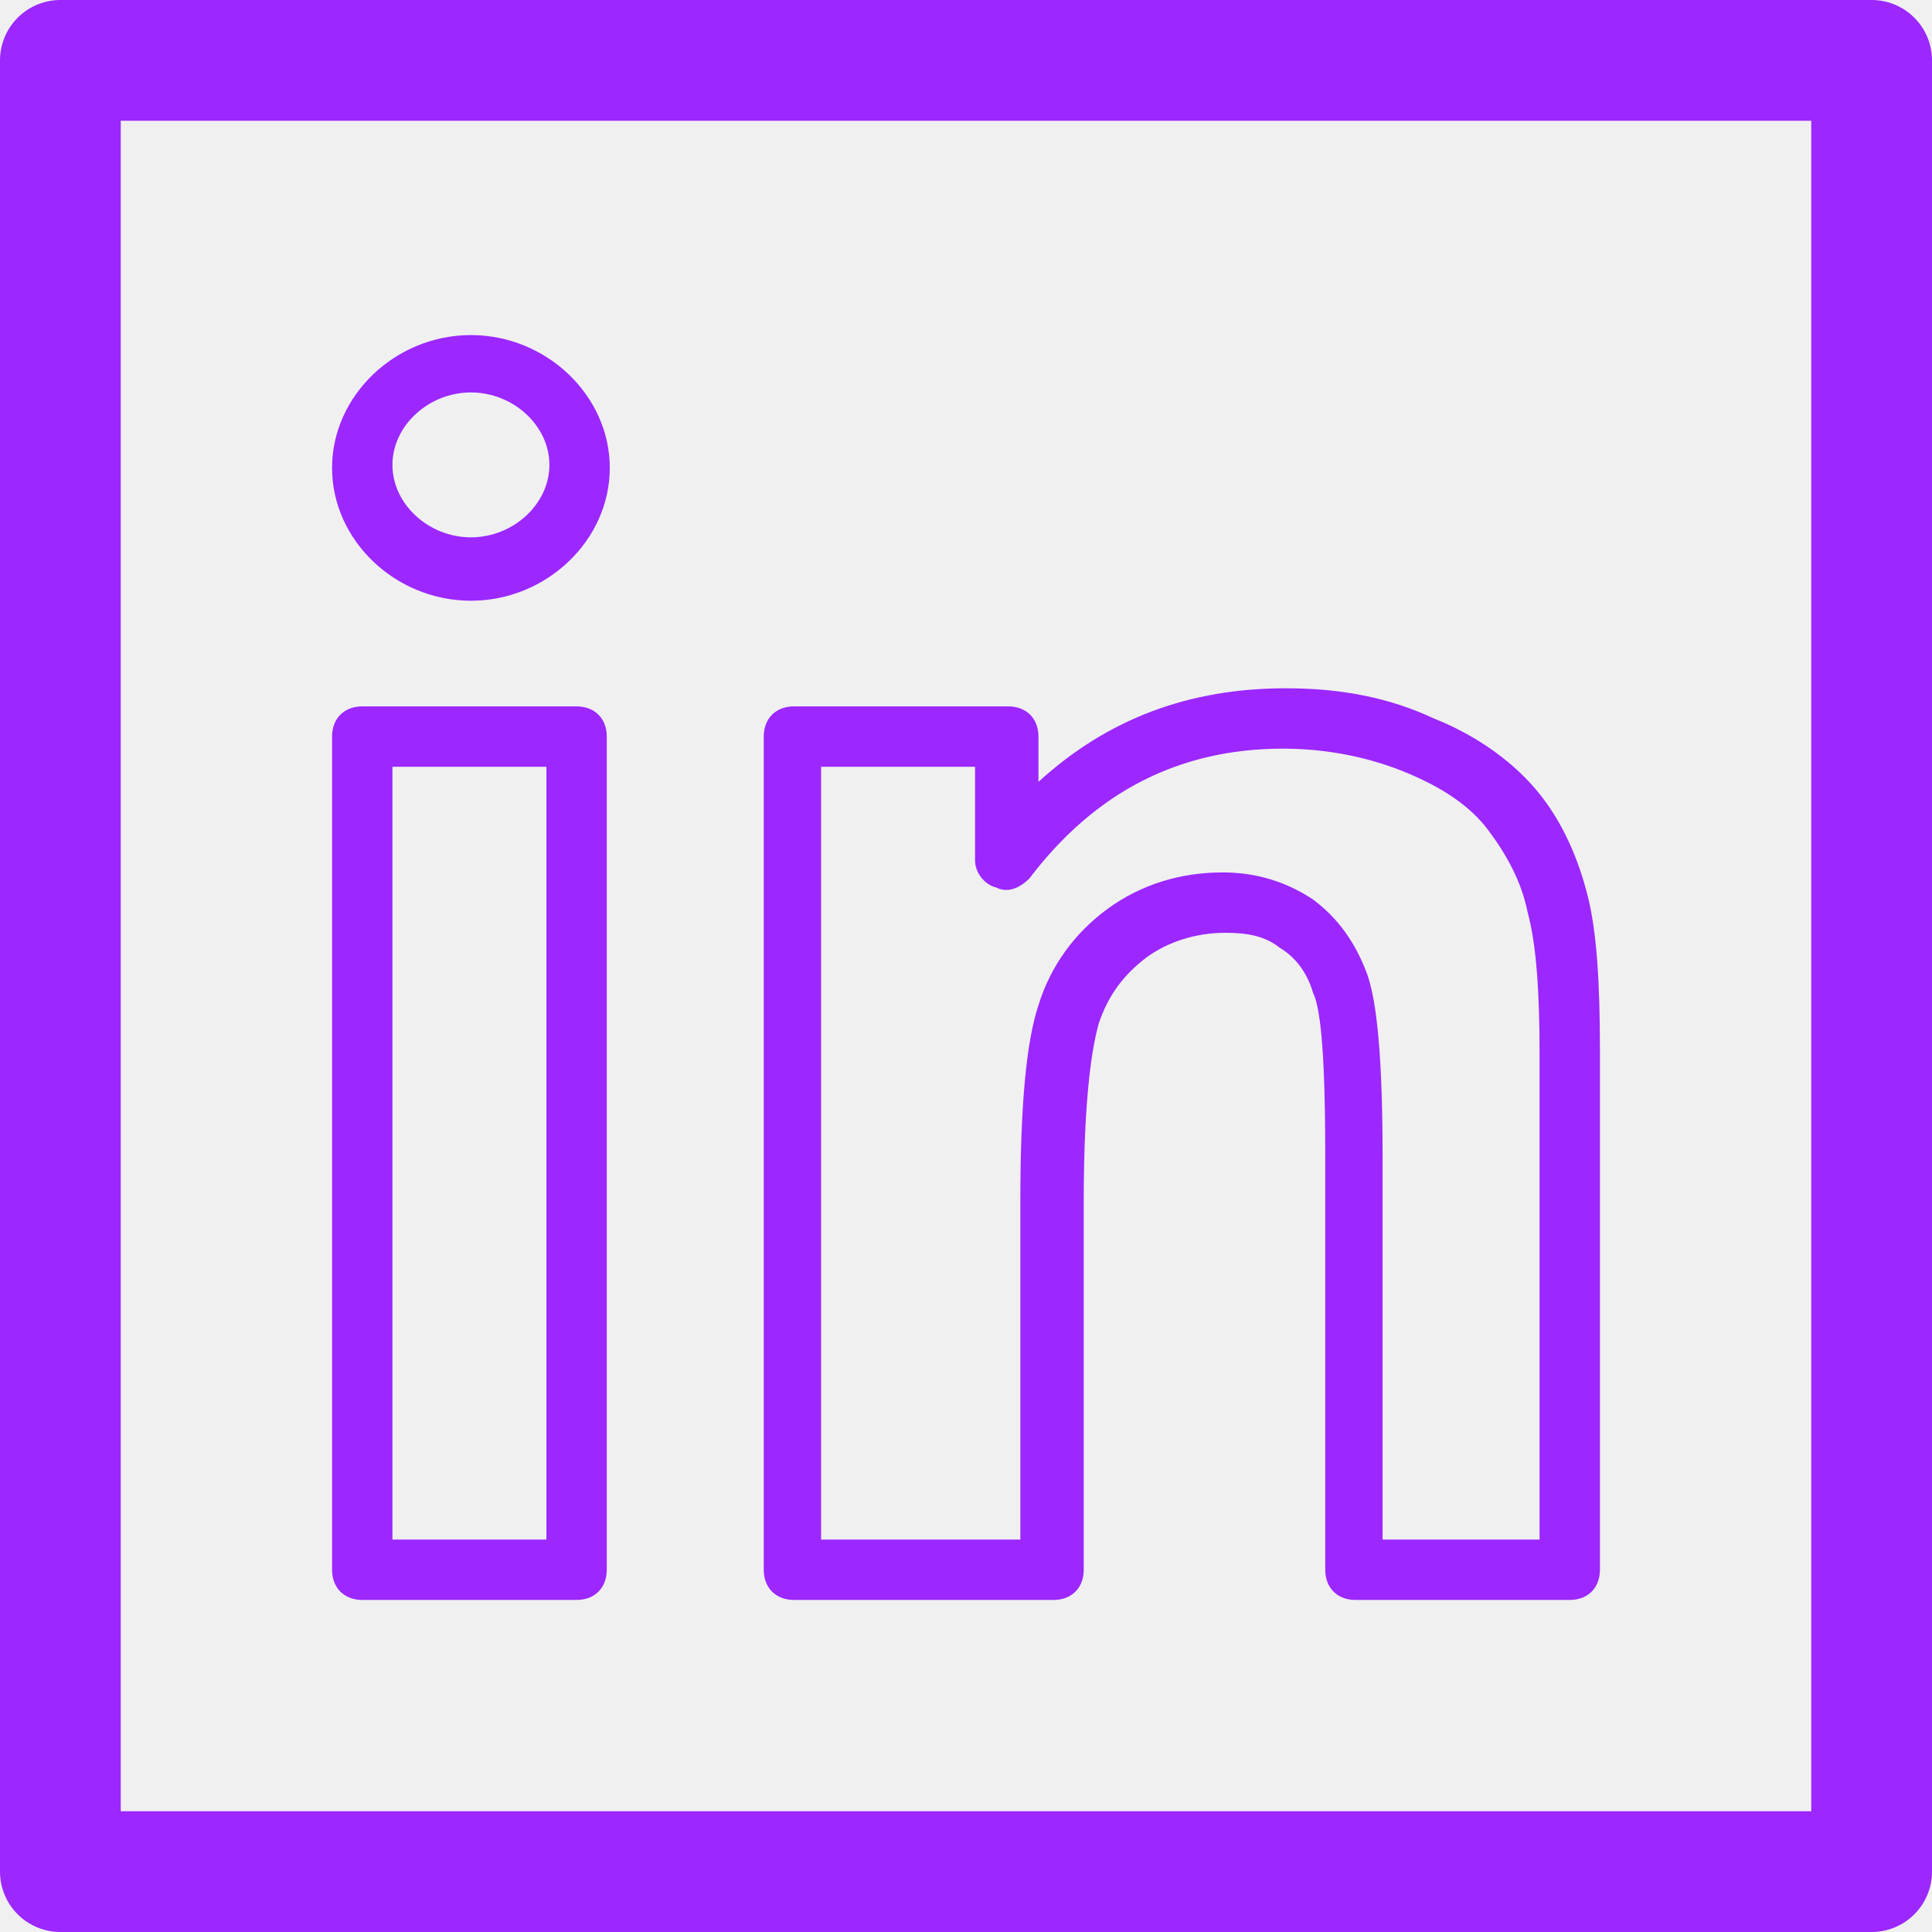
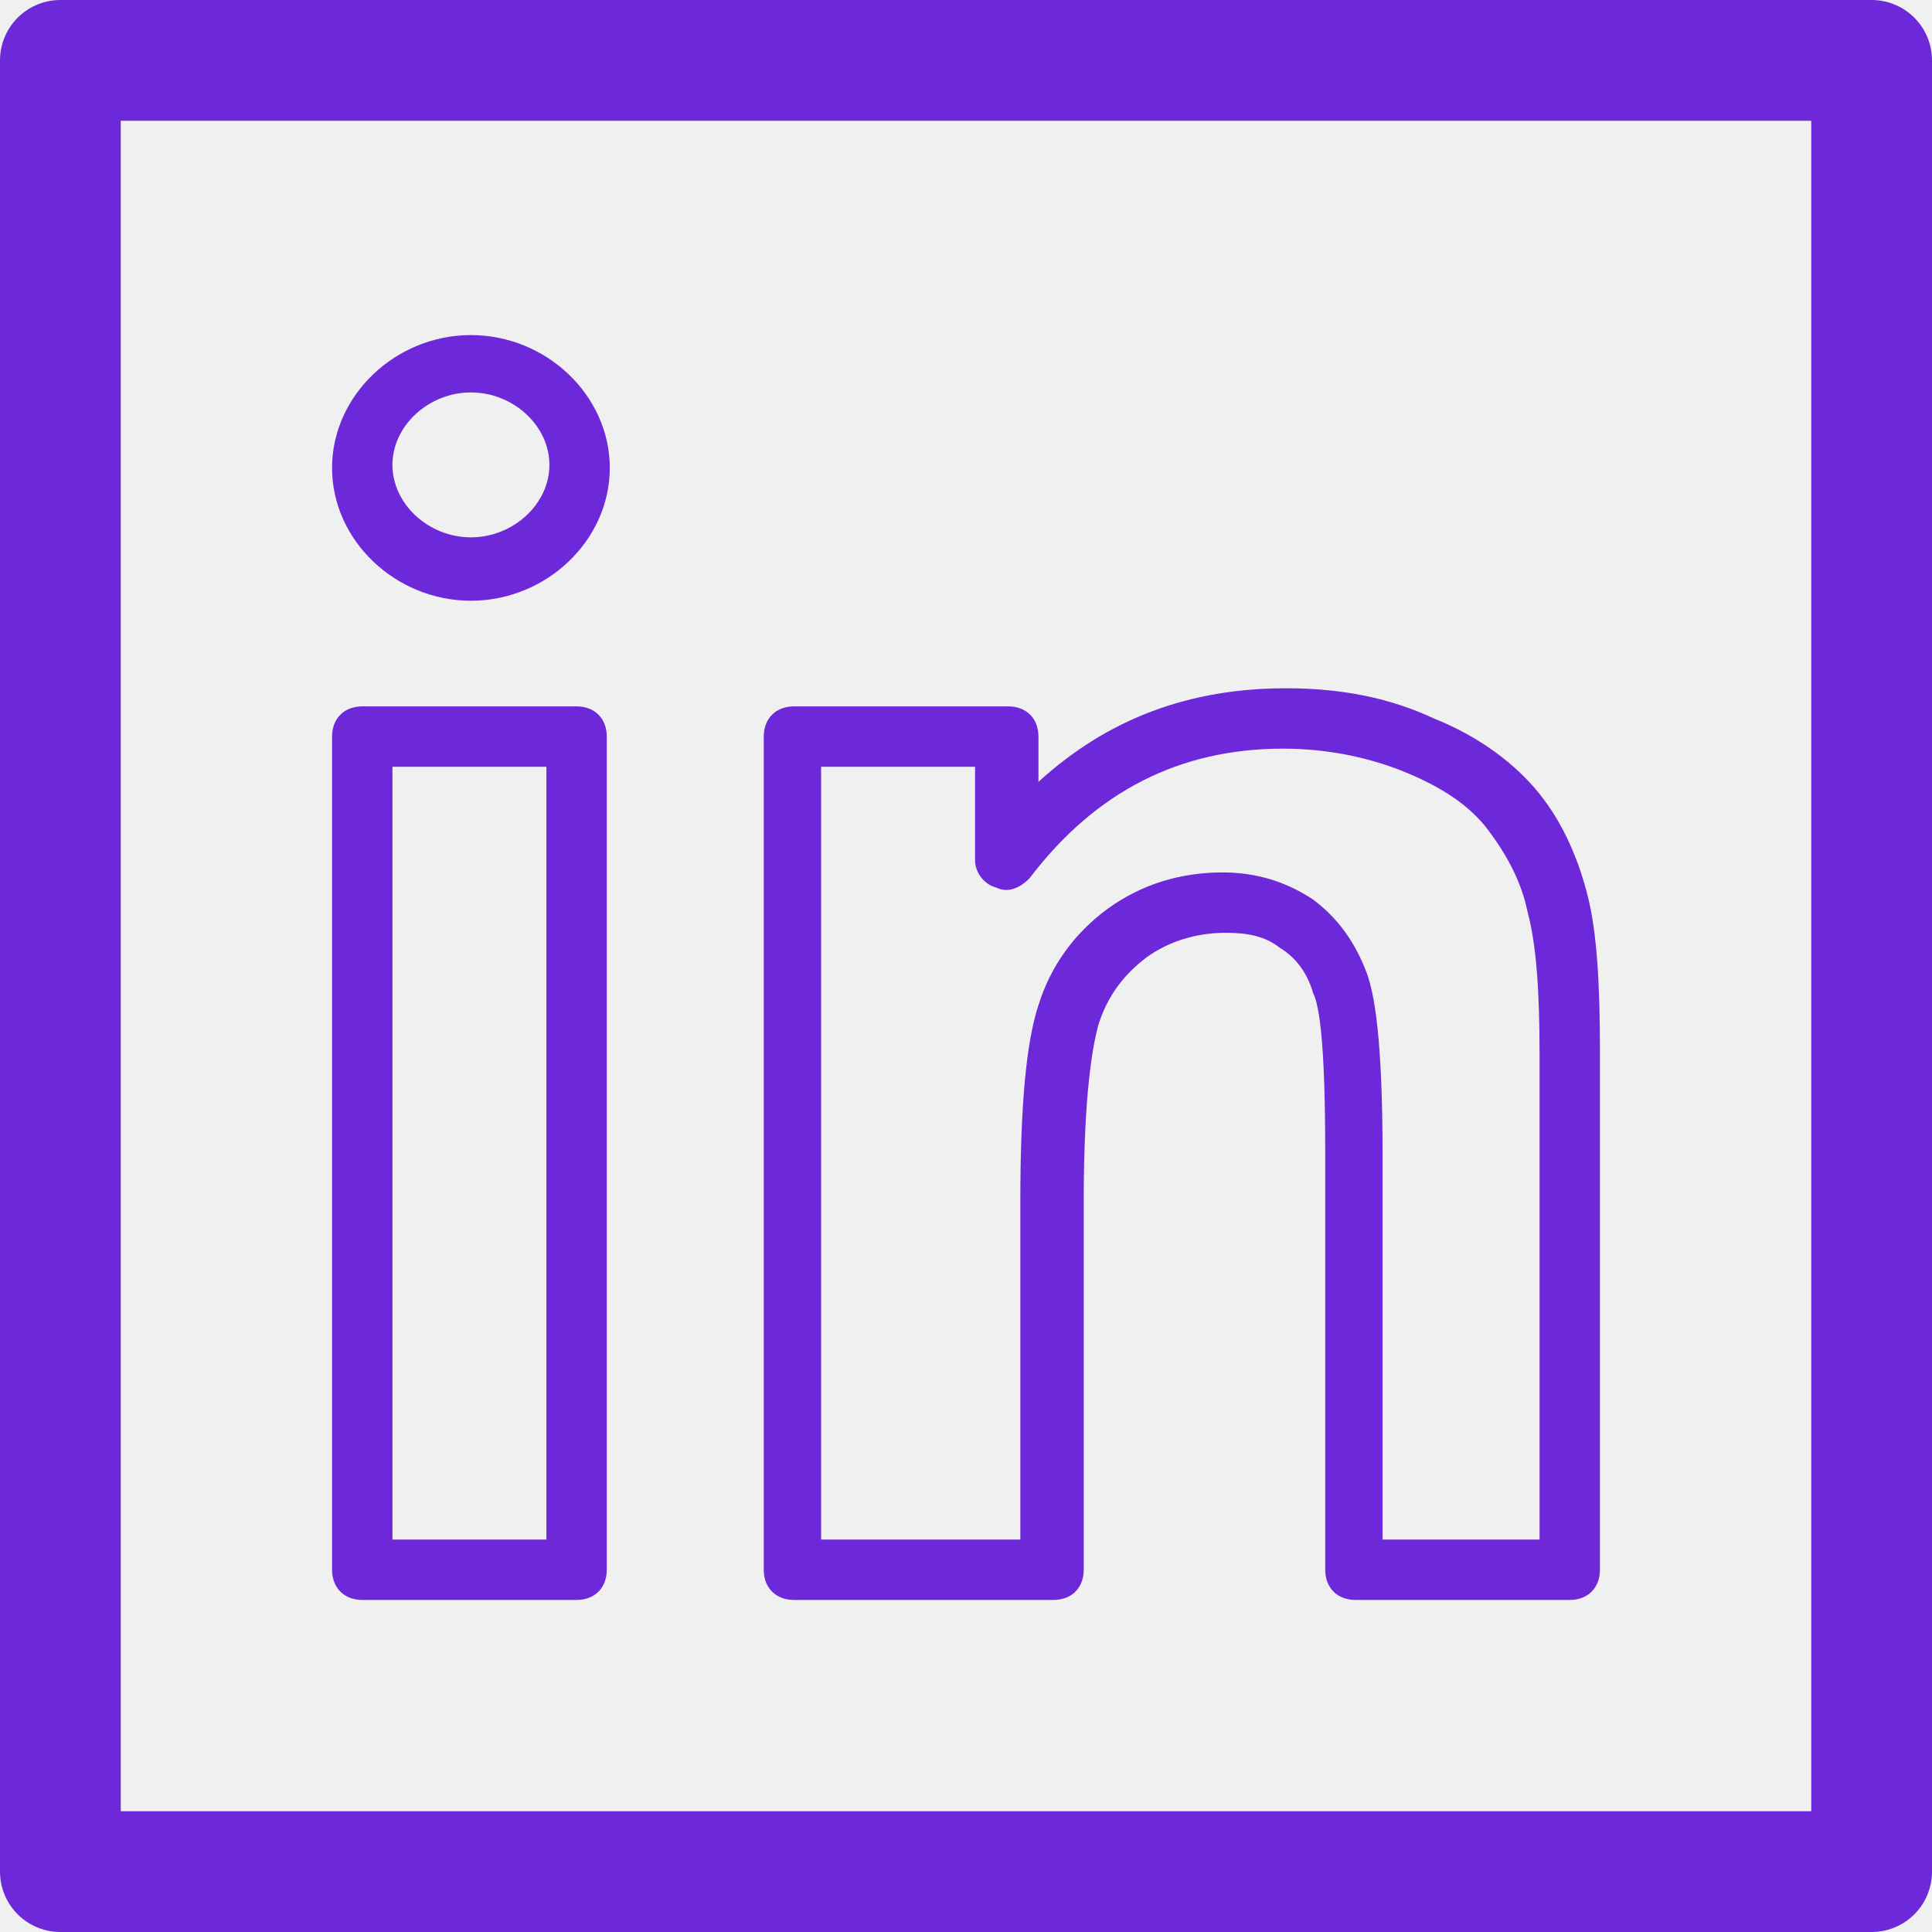
<svg xmlns="http://www.w3.org/2000/svg" width="32" height="32" viewBox="0 0 32 32" fill="none">
  <g clip-path="url(#clip0_66_1195)">
-     <path d="M29 31.5H3C1.6 31.5 0.5 30.4 0.5 29V3C0.5 1.6 1.6 0.5 3 0.5H29C30.4 0.5 31.5 1.6 31.5 3V29C31.5 30.4 30.4 31.5 29 31.5ZM3 1.5C2.15 1.5 1.5 2.15 1.5 3V29C1.5 29.85 2.15 30.5 3 30.5H29C29.85 30.5 30.5 29.85 30.5 29V3C30.5 2.15 29.85 1.5 29 1.5H3ZM26 26.5H22.45C22.15 26.5 21.95 26.3 21.95 26V19.1C21.95 17.25 21.85 16.65 21.75 16.45C21.65 16.1 21.45 15.85 21.2 15.7C20.95 15.5 20.65 15.45 20.3 15.45C19.8 15.45 19.35 15.6 19 15.85C18.6 16.15 18.35 16.5 18.2 16.95C18.1 17.3 17.95 18.1 17.95 19.9V26C17.95 26.3 17.75 26.5 17.45 26.5H13.15C12.85 26.5 12.65 26.3 12.65 26V12.2C12.65 11.9 12.85 11.7 13.15 11.7H16.7C17 11.7 17.2 11.9 17.2 12.2V12.95C18.35 11.9 19.7 11.4 21.3 11.4C22.2 11.4 23 11.55 23.75 11.9C24.5 12.2 25.1 12.65 25.5 13.15C25.9 13.65 26.15 14.25 26.3 14.85C26.45 15.45 26.5 16.3 26.5 17.4V26C26.5 26.3 26.3 26.5 26 26.5ZM22.95 25.5H25.5V17.45C25.5 16.45 25.45 15.65 25.3 15.1C25.2 14.6 24.95 14.15 24.65 13.75C24.35 13.35 23.9 13.05 23.3 12.8C22.7 12.55 22 12.4 21.25 12.4C19.55 12.4 18.15 13.1 17.05 14.55C16.9 14.7 16.7 14.8 16.5 14.7C16.3 14.65 16.15 14.45 16.15 14.25V12.7H13.6V25.5H16.9V19.9C16.9 18.3 17 17.25 17.2 16.65C17.4 16 17.8 15.45 18.35 15.05C18.9 14.65 19.55 14.45 20.25 14.45C20.8 14.45 21.3 14.6 21.75 14.9C22.15 15.2 22.45 15.6 22.65 16.15C22.75 16.45 22.9 17.1 22.9 19.15V25.5H22.95ZM9.55 26.5H6C5.7 26.5 5.5 26.3 5.5 26V12.2C5.5 11.9 5.7 11.7 6 11.7H9.55C9.85 11.7 10.05 11.9 10.05 12.2V26C10.05 26.3 9.85 26.5 9.55 26.5ZM6.5 25.5H9.05V12.7H6.5V25.5ZM7.8 9.95C6.55 9.95 5.5 8.95 5.5 7.75C5.5 6.55 6.55 5.55 7.8 5.55C9.05 5.55 10.1 6.55 10.1 7.75C10.1 8.95 9.05 9.95 7.8 9.95ZM7.8 6.5C7.1 6.5 6.5 7.05 6.5 7.7C6.5 8.35 7.1 8.9 7.8 8.9C8.5 8.9 9.1 8.35 9.1 7.7C9.1 7.05 8.5 6.5 7.8 6.5Z" fill="#9C27FF" />
+     <path d="M29 31.5H3C1.6 31.5 0.5 30.4 0.5 29V3C0.5 1.6 1.6 0.5 3 0.5H29C30.4 0.5 31.5 1.6 31.5 3V29C31.5 30.4 30.4 31.5 29 31.5ZM3 1.5C2.15 1.5 1.5 2.15 1.5 3V29C1.5 29.85 2.15 30.5 3 30.5H29C29.85 30.5 30.5 29.85 30.5 29V3C30.5 2.15 29.85 1.5 29 1.5H3ZM26 26.5H22.45C22.15 26.5 21.95 26.3 21.95 26V19.1C21.95 17.25 21.85 16.65 21.75 16.45C21.65 16.1 21.45 15.85 21.2 15.7C20.95 15.5 20.65 15.45 20.3 15.45C19.8 15.45 19.35 15.6 19 15.85C18.6 16.15 18.35 16.5 18.2 16.95C18.1 17.3 17.95 18.1 17.95 19.9V26C17.95 26.3 17.75 26.5 17.45 26.5H13.15C12.85 26.5 12.65 26.3 12.65 26V12.2C12.65 11.9 12.85 11.7 13.15 11.7H16.7C17 11.7 17.2 11.9 17.2 12.2V12.95C18.35 11.9 19.7 11.4 21.3 11.4C22.2 11.4 23 11.55 23.75 11.9C24.5 12.2 25.1 12.65 25.5 13.15C25.9 13.65 26.15 14.25 26.3 14.85C26.45 15.45 26.5 16.3 26.5 17.4V26C26.5 26.3 26.3 26.5 26 26.5ZM22.95 25.5H25.5V17.45C25.5 16.45 25.45 15.65 25.3 15.1C25.2 14.6 24.95 14.15 24.65 13.75C24.35 13.35 23.9 13.05 23.3 12.8C22.7 12.55 22 12.4 21.25 12.4C19.55 12.4 18.15 13.1 17.05 14.55C16.9 14.7 16.7 14.8 16.5 14.7C16.3 14.65 16.15 14.45 16.15 14.25V12.7H13.6V25.5H16.9V19.9C16.9 18.3 17 17.25 17.2 16.65C17.4 16 17.8 15.45 18.35 15.05C18.9 14.65 19.55 14.45 20.25 14.45C20.8 14.45 21.3 14.6 21.75 14.9C22.15 15.2 22.45 15.6 22.65 16.15C22.75 16.45 22.9 17.1 22.9 19.15V25.5H22.95ZM9.55 26.5H6C5.7 26.5 5.5 26.3 5.5 26V12.2C5.5 11.9 5.7 11.7 6 11.7H9.55C9.85 11.7 10.05 11.9 10.05 12.2V26C10.05 26.3 9.85 26.5 9.55 26.5ZM6.5 25.5H9.05V12.7H6.5V25.5ZM7.8 9.95C6.55 9.95 5.5 8.95 5.5 7.75C5.5 6.55 6.55 5.55 7.8 5.55C9.05 5.55 10.1 6.55 10.1 7.75C10.1 8.95 9.05 9.95 7.8 9.95ZM7.8 6.5C7.1 6.5 6.5 7.05 6.5 7.7C6.5 8.35 7.1 8.9 7.8 8.9C8.5 8.9 9.1 8.35 9.1 7.7C9.1 7.05 8.5 6.5 7.8 6.5Z" fill="#6d28d9" />
  </g>
-   <rect x="1" y="1" width="30" height="30" stroke="#9C27FF" stroke-width="2" stroke-linejoin="round" />
+   <rect x="1" y="1" width="30" height="30" stroke="#6d28d9" stroke-width="2" stroke-linejoin="round" />
  <defs>
    <clipPath id="clip0_66_1195">
      <rect width="32" height="32" fill="white" />
    </clipPath>
  </defs>
</svg>
